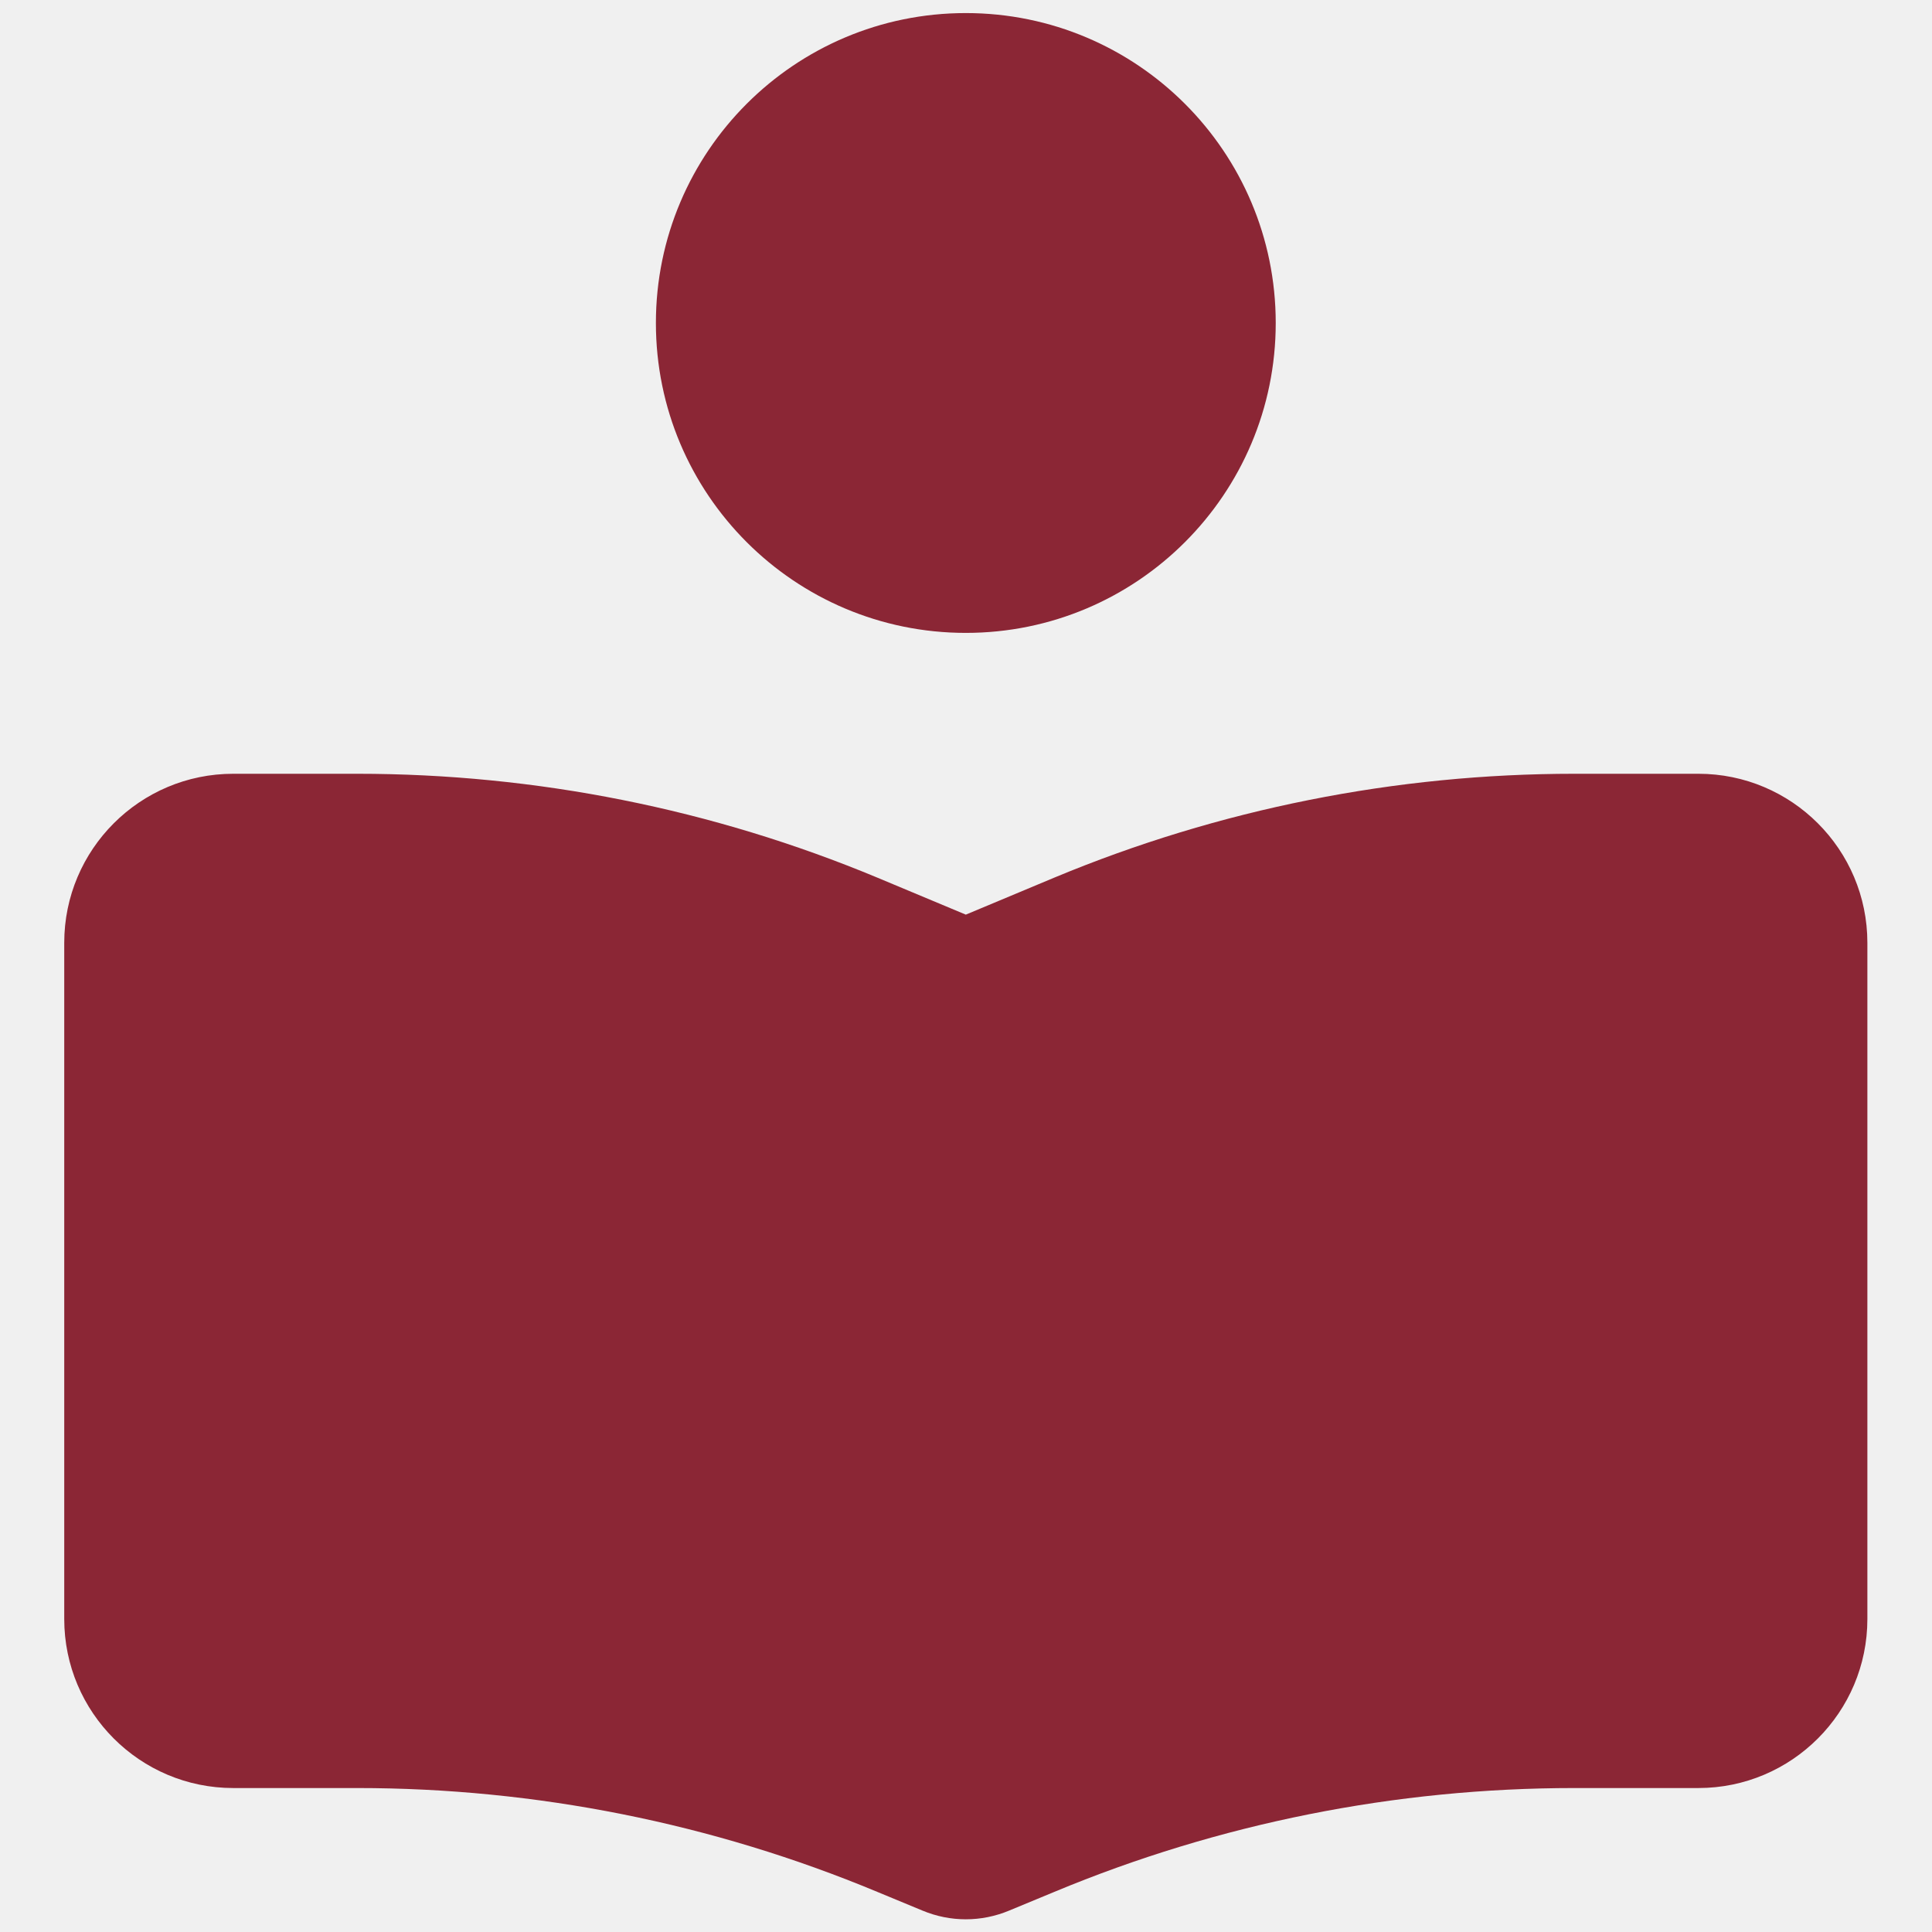
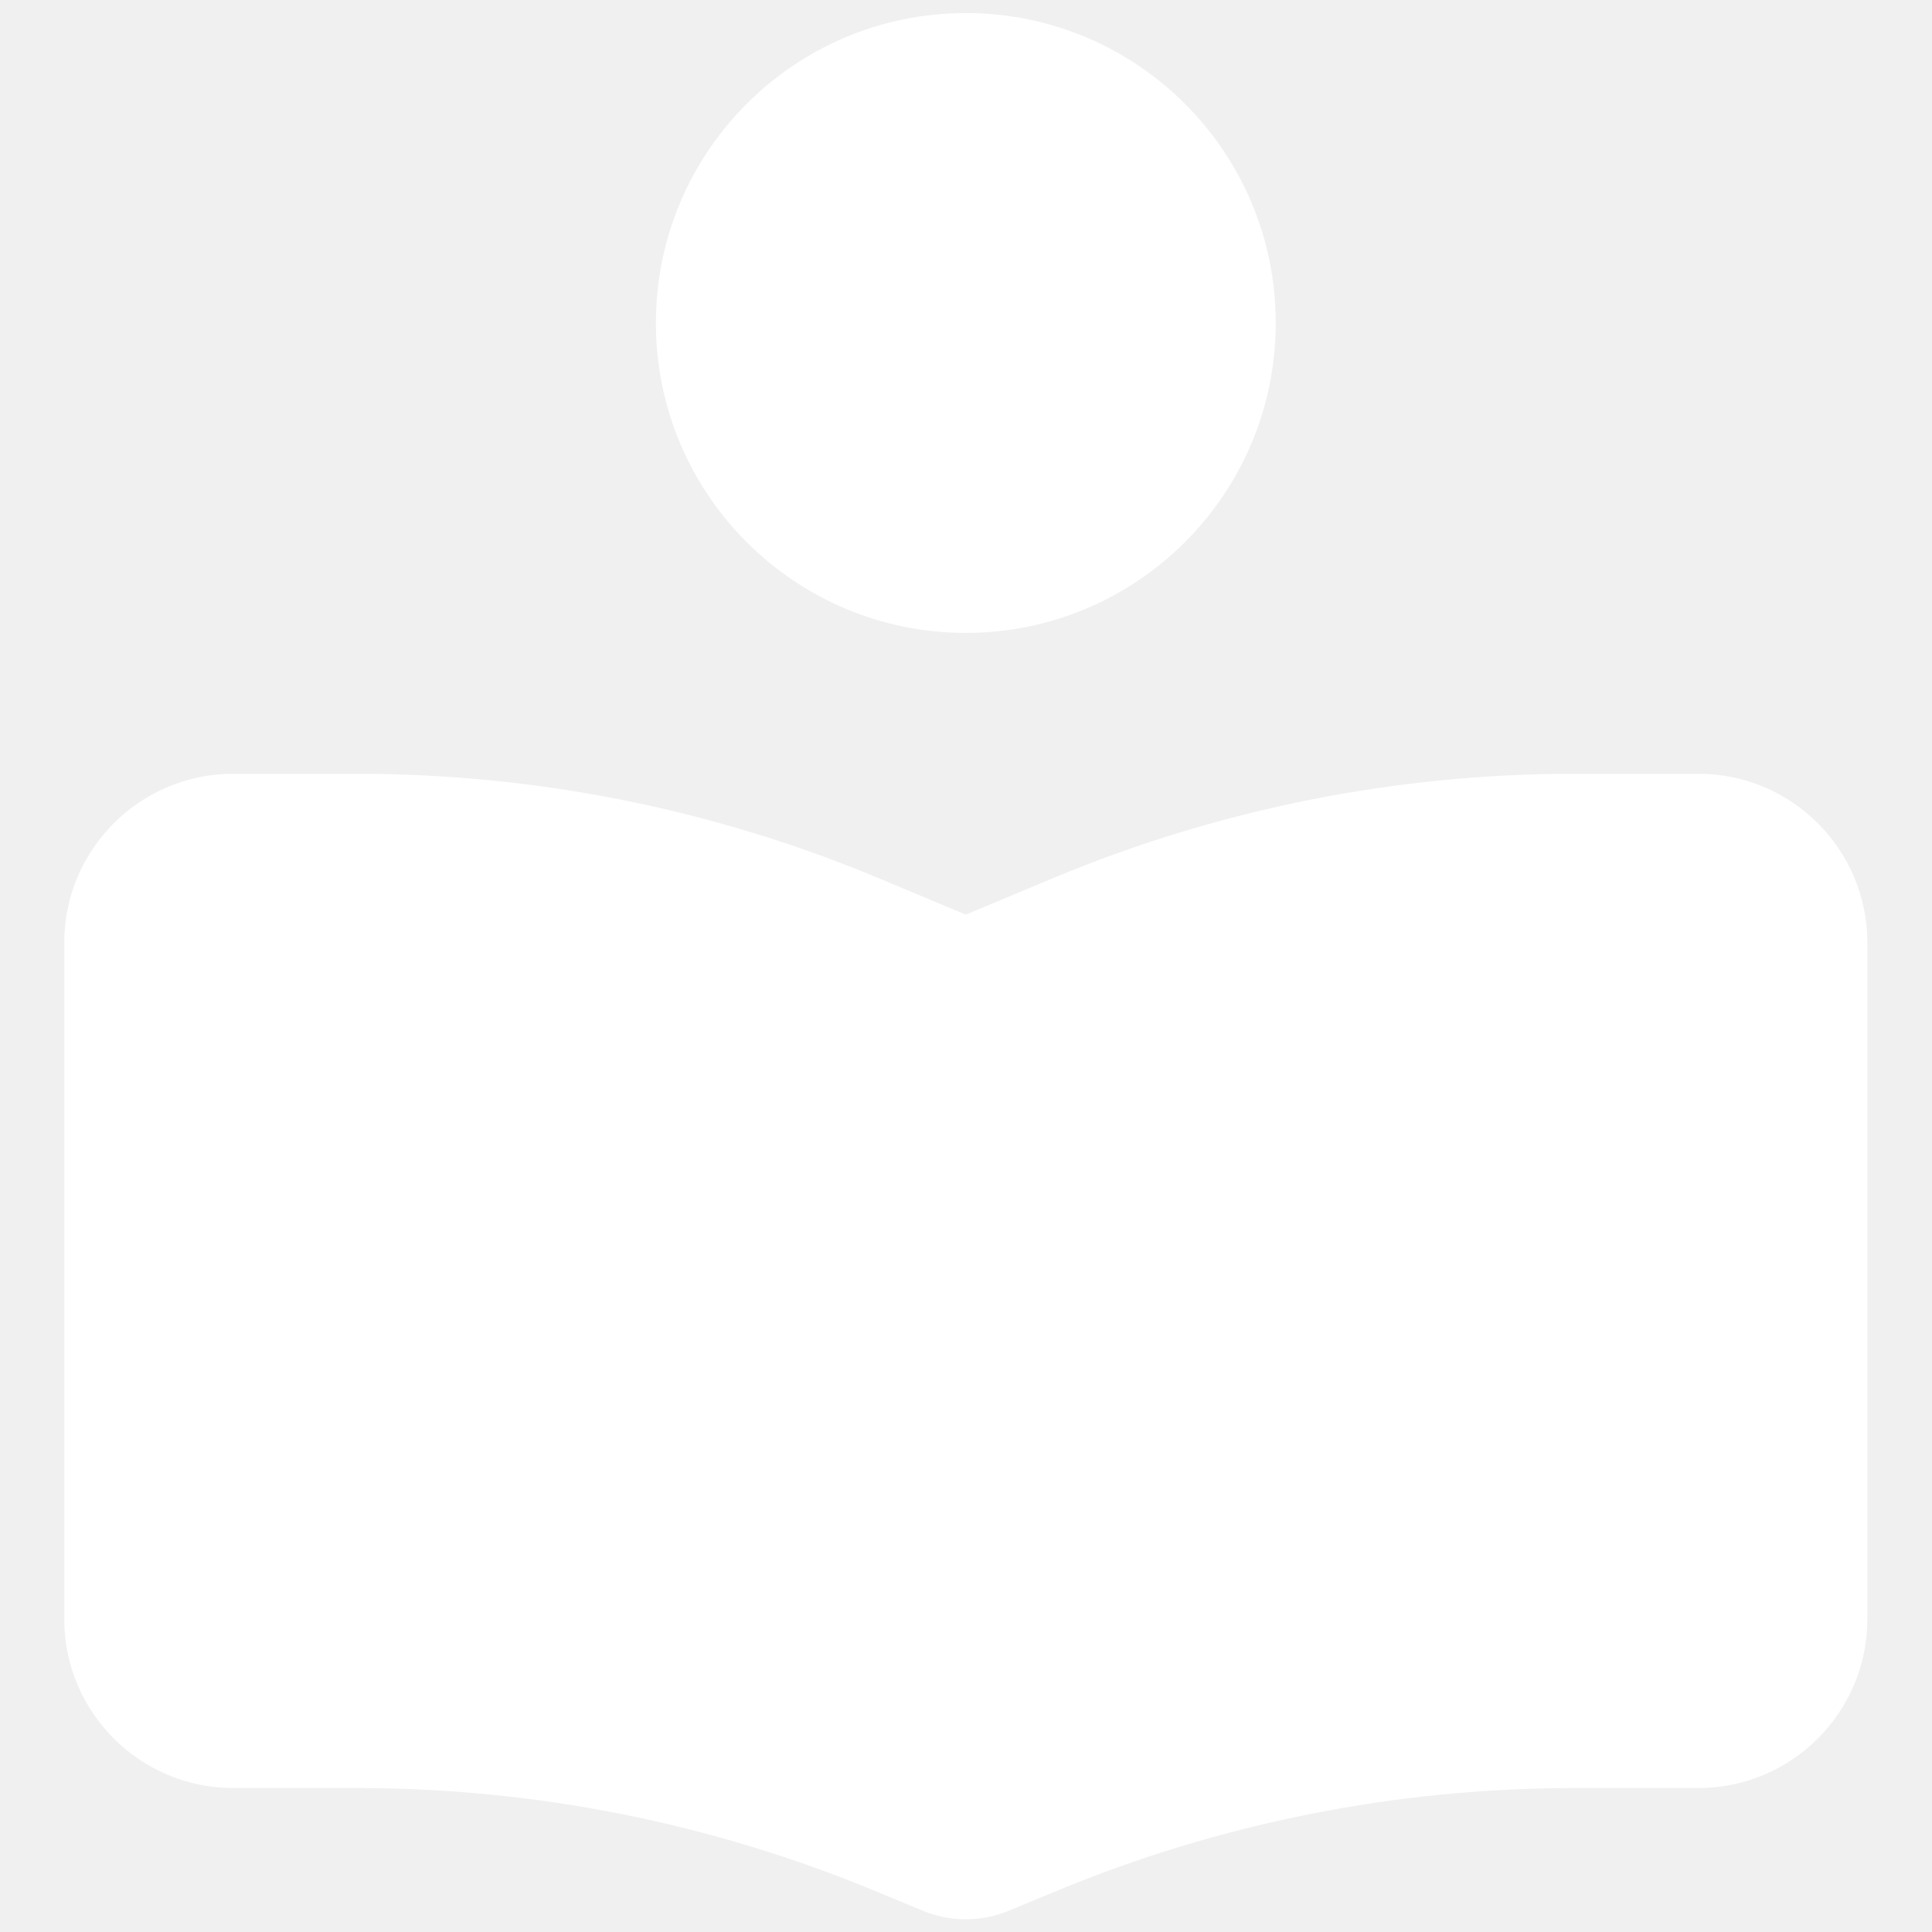
<svg xmlns="http://www.w3.org/2000/svg" xml:space="preserve" width="1772px" height="1772px" version="1.1" style="shape-rendering:geometricPrecision; text-rendering:geometricPrecision; image-rendering:optimizeQuality; fill-rule:evenodd; clip-rule:evenodd" viewBox="0 0 1772 1772">
  <defs>
    <style type="text/css">
   
    .fil0 {fill:none}
-     .fil1 {fill:#8B2635;fill-rule:nonzero}
+     .fil1 {fill:white;fill-rule:nonzero}
   
  </style>
  </defs>
  <g id="Livello_x0020_1">
    <rect class="fil0" x="-0.17" y="0.17" width="1772" height="1772" />
    <path class="fil1" d="M885.83 580.48c156.98,0 284.25,-127.26 284.25,-284.24 0,-156.99 -127.27,-284.25 -284.25,-284.25 -156.99,0 -284.25,127.26 -284.25,284.25 0,156.98 127.26,284.24 284.25,284.24zm0 258.41l-81.08 -33.91c-151.17,-62.99 -313.32,-95.29 -477.08,-95.29l-113.7 0c-85.6,0 -155.05,69.45 -155.05,155.04l0 620.18c0,85.6 69.45,155.05 155.05,155.05l113.7 0c163.76,0 325.91,32.3 477.08,95.29l41.35 17.12c25.51,10.65 53.94,10.65 79.46,0l41.34 -17.12c151.17,-62.99 313.32,-95.29 477.09,-95.29l113.7 0c85.59,0 155.04,-69.45 155.04,-155.05l0 -620.18c0,-85.59 -69.45,-155.04 -155.04,-155.04l-113.7 0c-163.77,0 -325.92,32.3 -477.09,95.29l-81.07 33.91z" />
  </g>
</svg>
